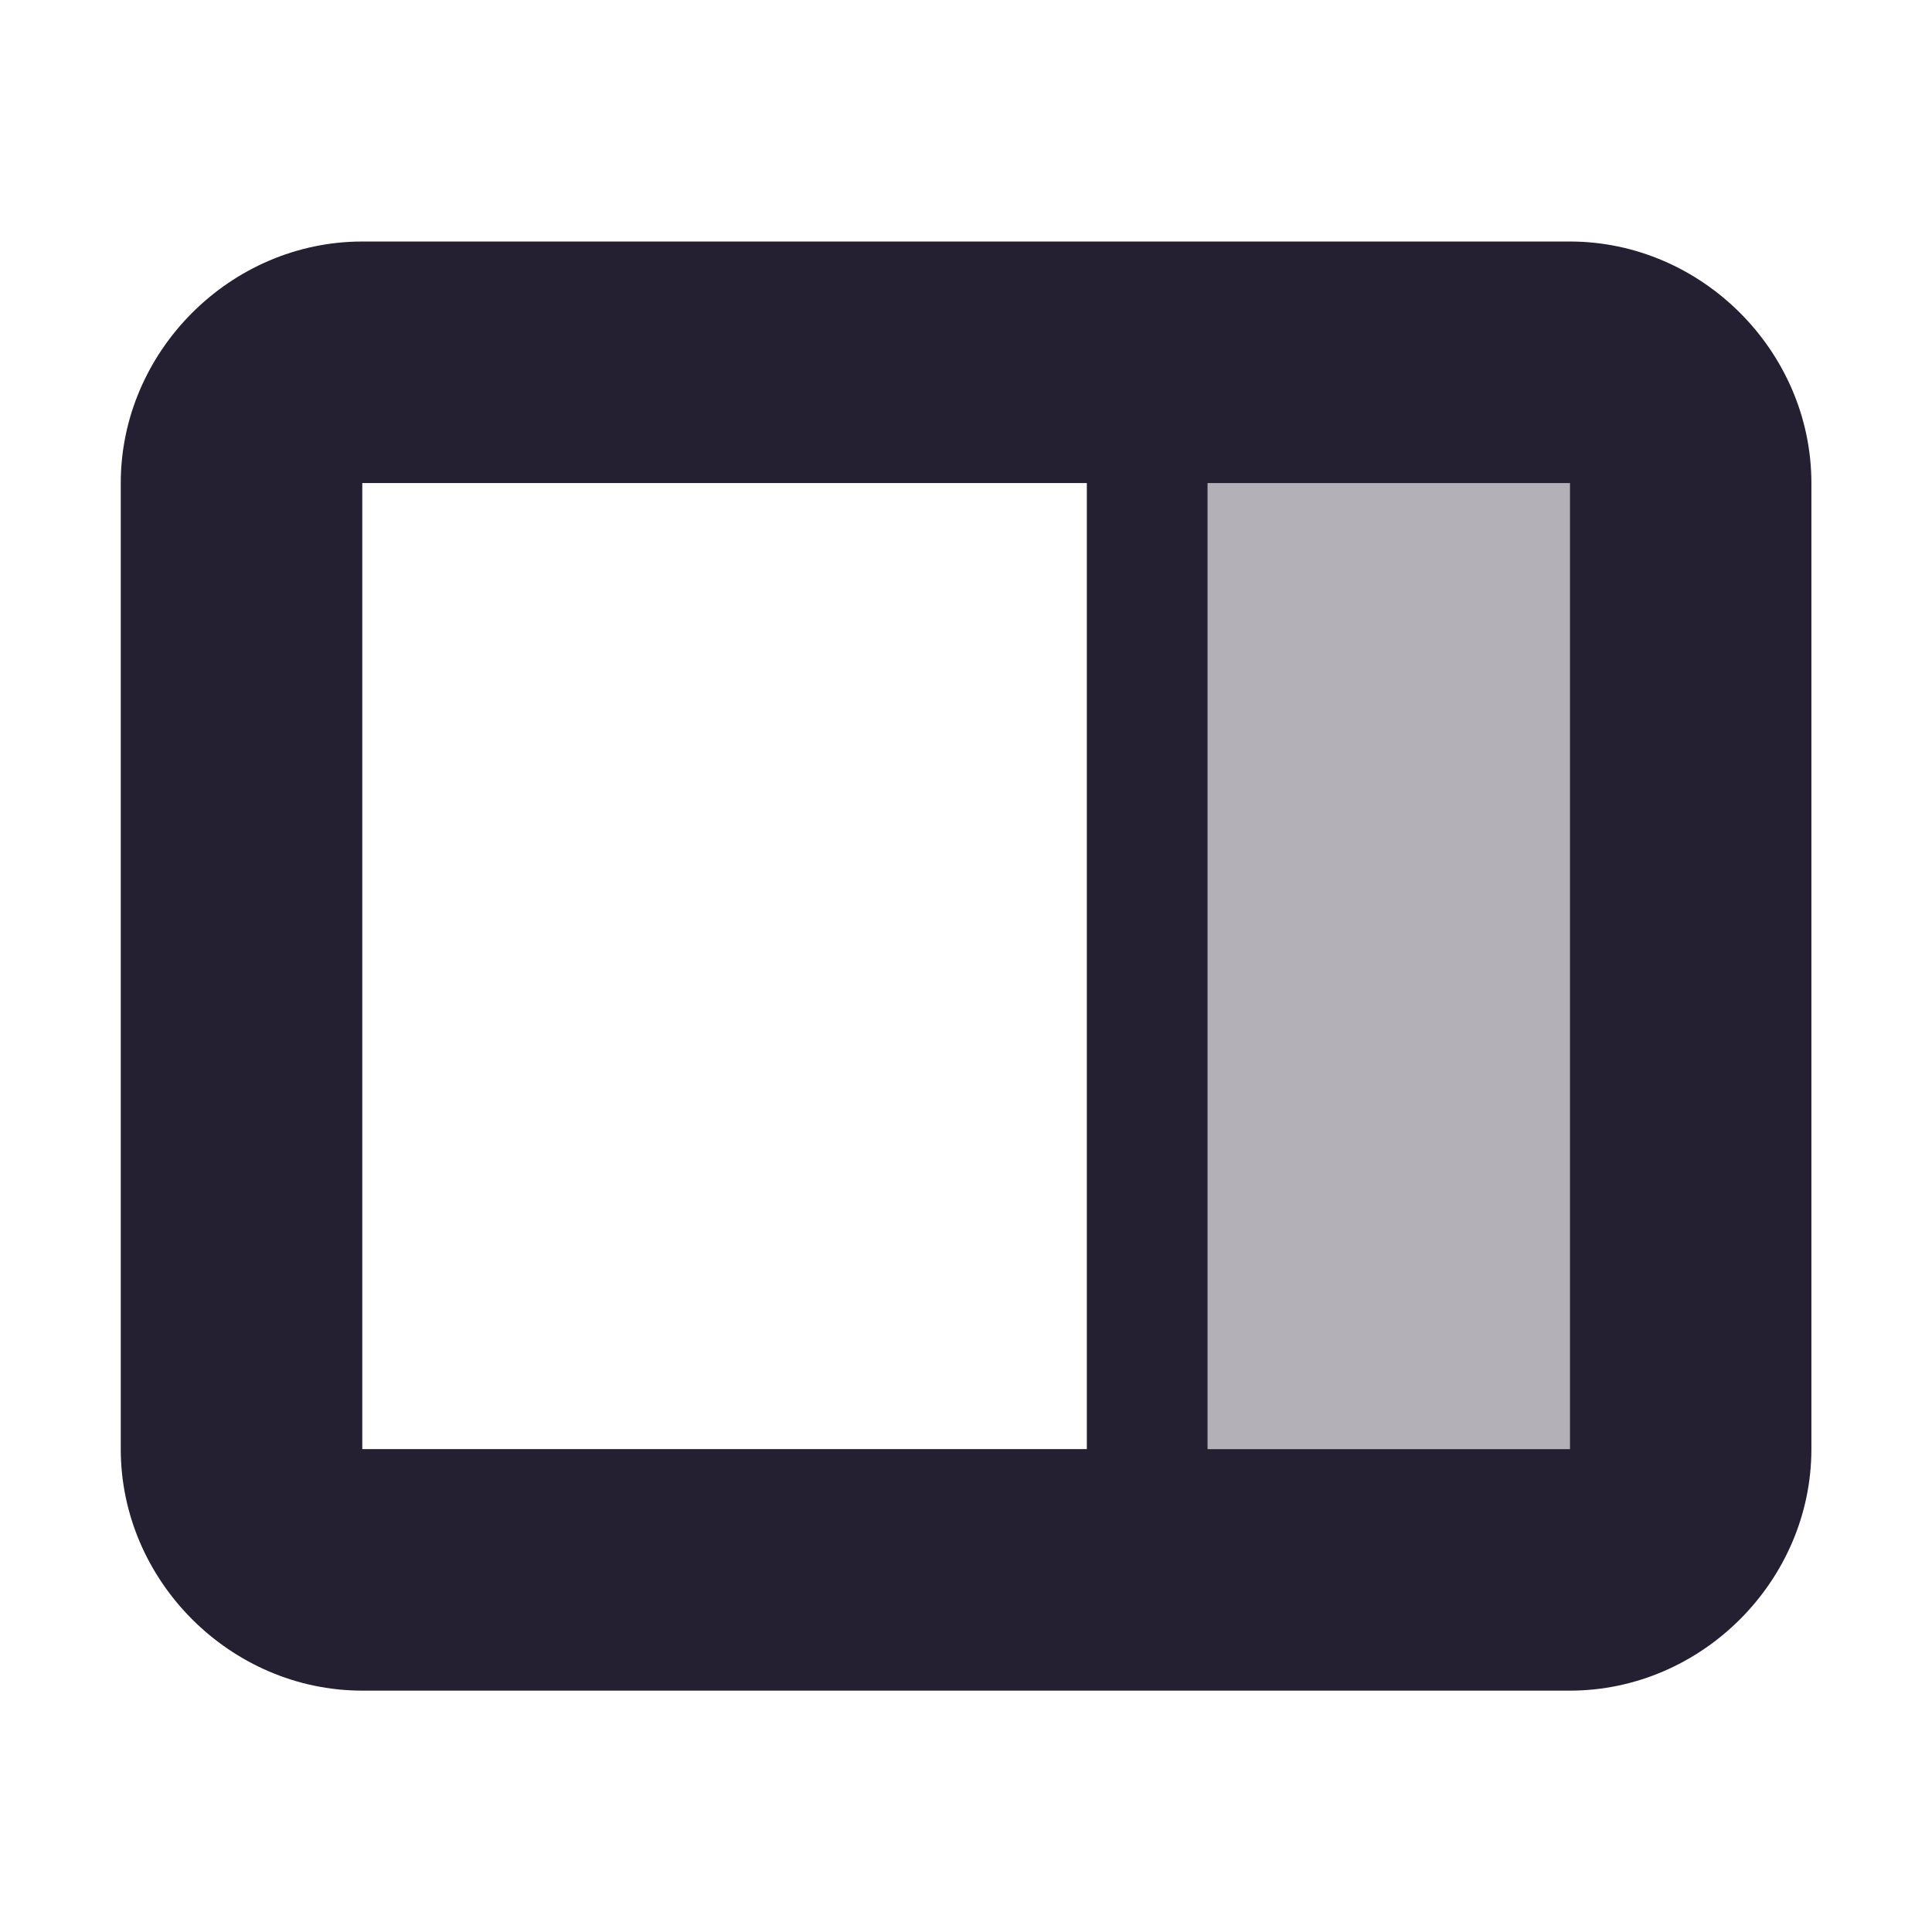
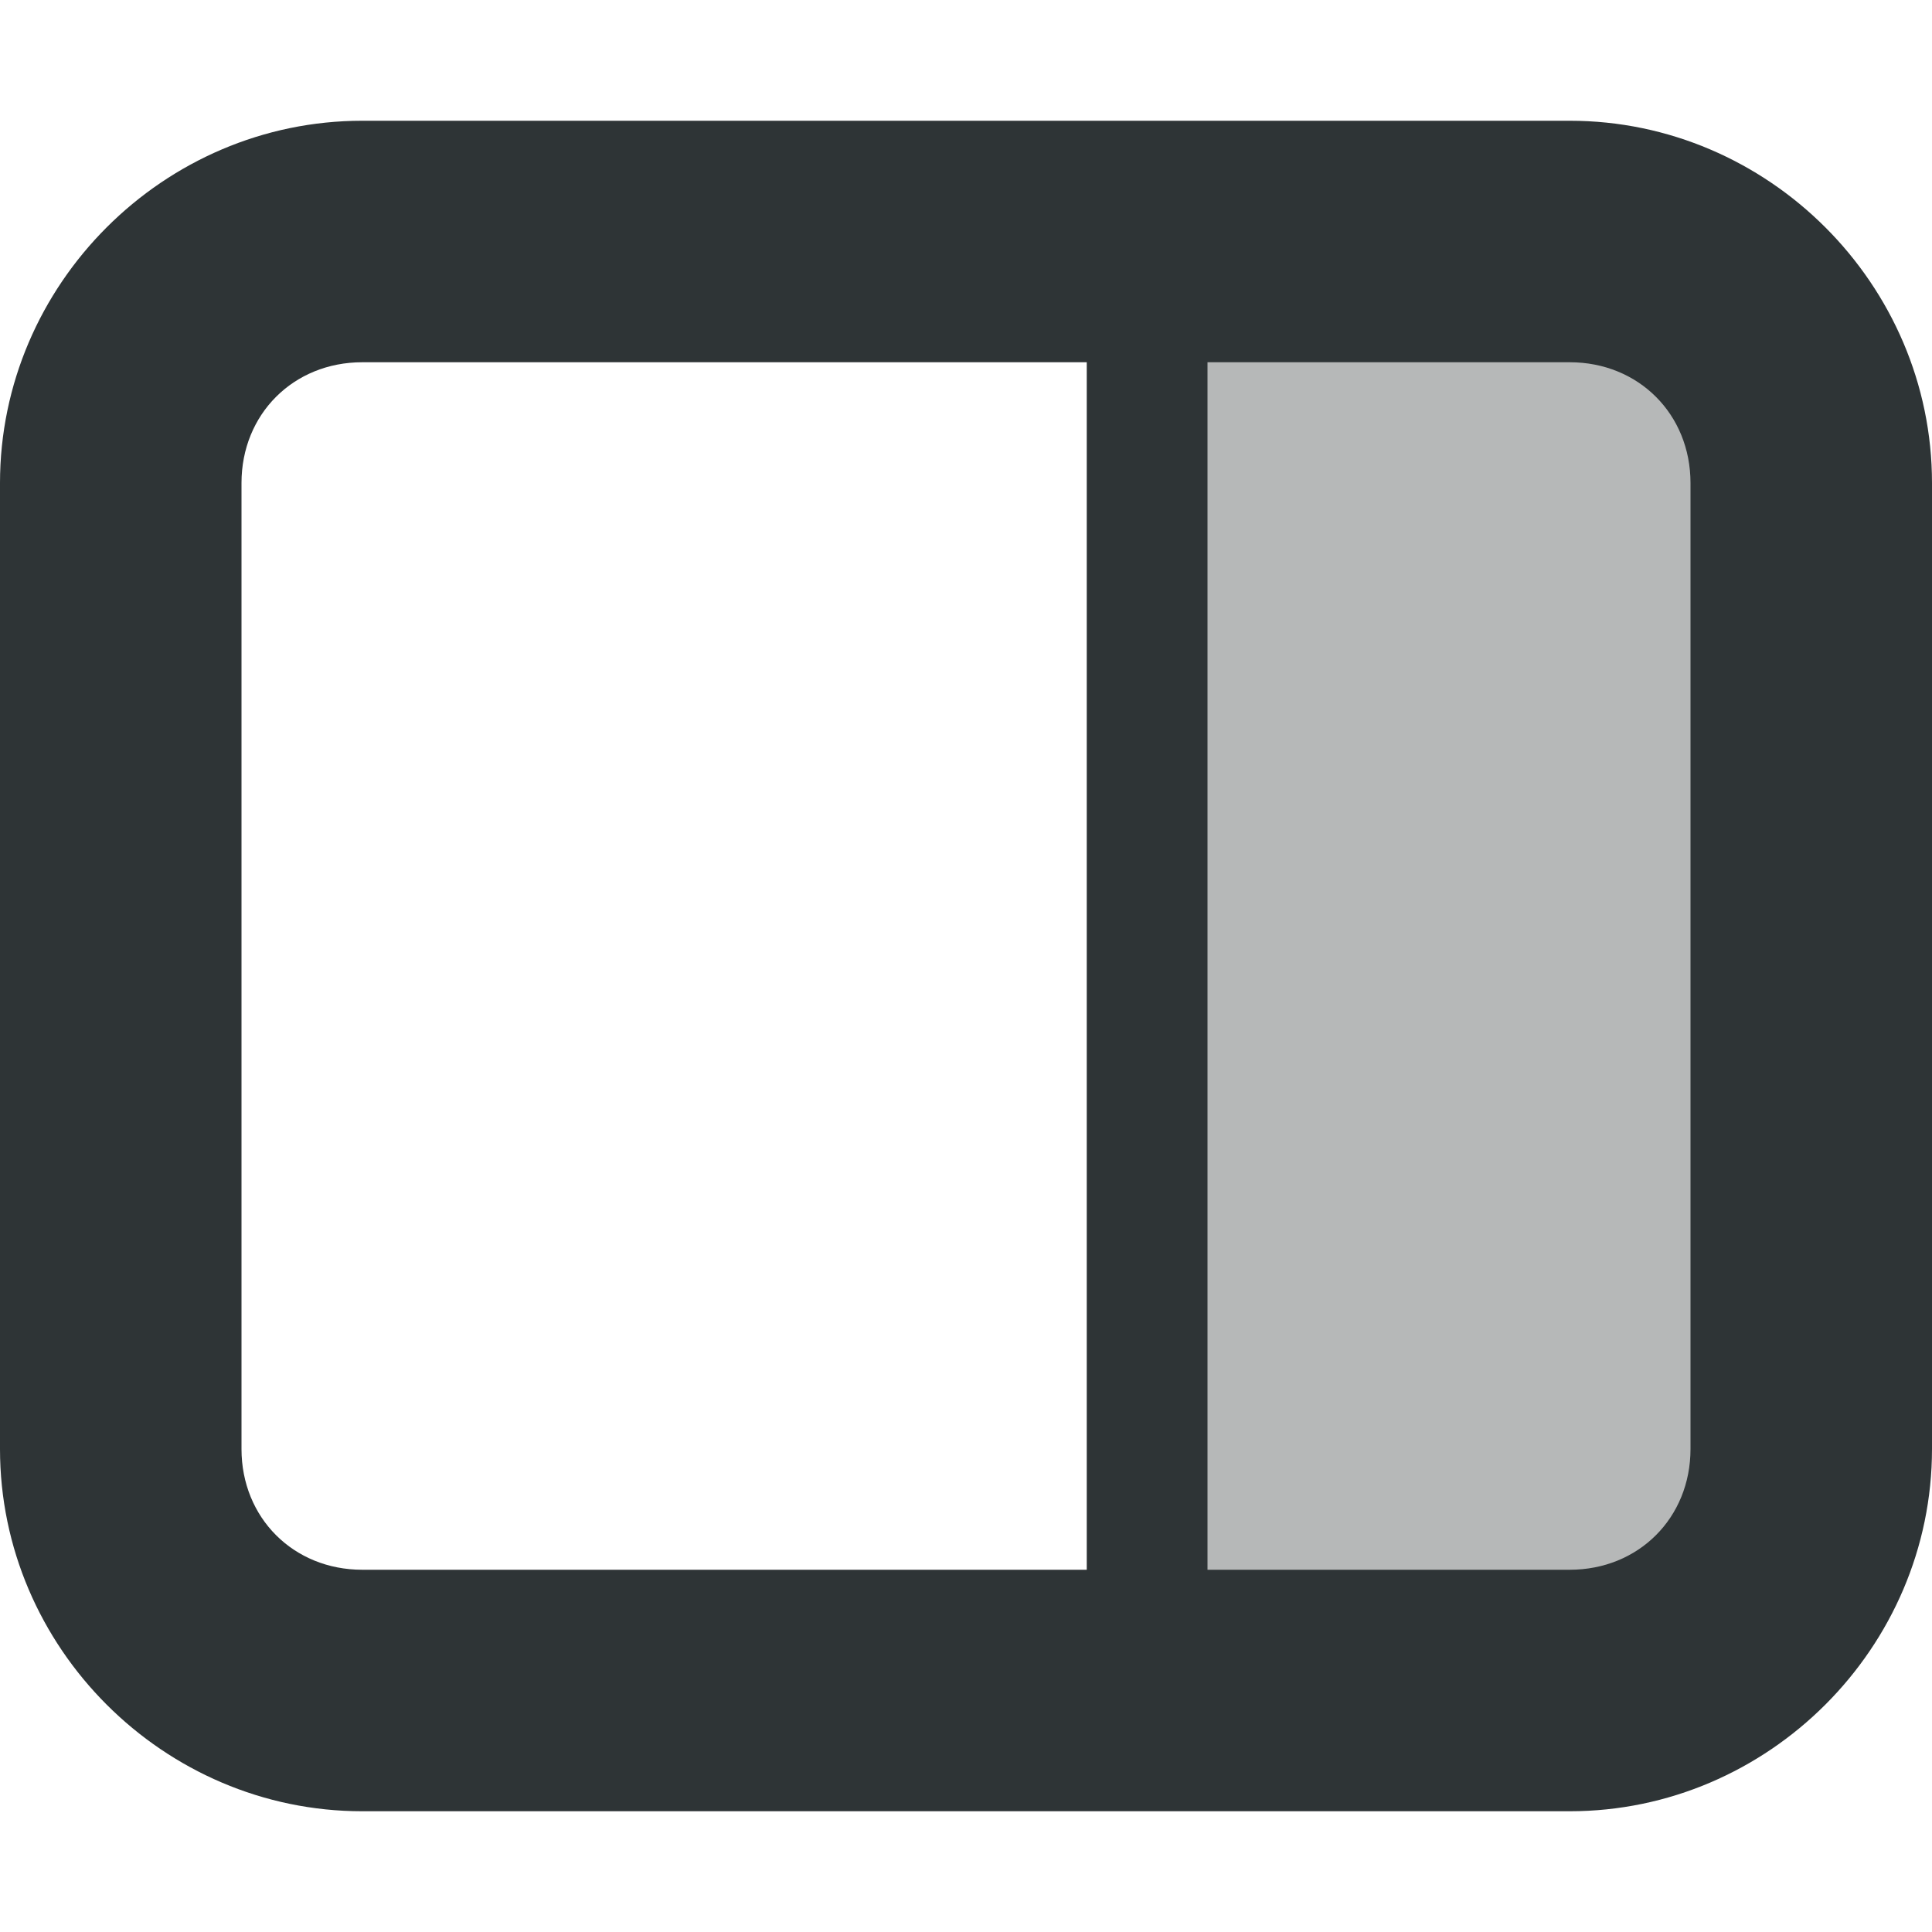
- <svg xmlns="http://www.w3.org/2000/svg" width="4.233mm" height="4.233mm" viewBox="0 0 4.233 4.233" version="1.1" id="svg10539">
-   <defs id="defs10533" />
-   <g id="layer1" transform="matrix(-1,0,0,1,-40.97262,-342.5083)">
-     <path id="rect10509" style="color:#bebebe;display:inline;overflow:visible;visibility:visible;opacity:1;fill:#241f31;fill-opacity:1;stroke:none;stroke-width:1;marker:none" d="M 3,2 C 1.909,2 1,2.909 1,4 v 8 c 0,1.091 0.909,2 2,2 h 10 c 1.091,0 2,-0.909 2,-2 V 4 C 15,2.909 14.091,2 13,2 Z m 0,2 h 3 v 8 H 3 Z m 4,0 h 6 v 8 H 7 Z" transform="matrix(0.2645833,0,0,0.2645833,-45.20595,342.5083)" />
-     <rect transform="matrix(0,-1,-1,0,0,0)" style="color:#bebebe;display:inline;overflow:visible;visibility:visible;opacity:0.35;fill:#241f31;fill-opacity:1;stroke:none;stroke-width:0.265;marker:none" id="rect10511" width="2.117" height="0.794" x="-345.683" y="43.618" />
+ <svg xmlns="http://www.w3.org/2000/svg" height="16px" viewBox="0 0 16 16" width="16px">
+   <g fill="#2e3436">
+     <path d="m 9.5 14 v -12 h 5 v 12 z m 0 0" fill-opacity="0.35" />
+     <path d="m 13 1 c 1.645 0 3 1.355 3 3 v 8 c 0 1.645 -1.355 3 -3 3 h -10 c -1.645 0 -3 -1.355 -3 -3 v -8 c 0 -1.645 1.355 -3 3 -3 z m 0 2 h -10 c -0.57 0 -1 0.43 -1 1 v 8 c 0 0.57 0.43 1 1 1 h 10 c 0.57 0 1 -0.43 1 -1 v -8 c 0 -0.57 -0.43 -1 -1 -1 z m 0 0" />
+     <path d="m 10 2 h -1 v 12 h 1 z m 0 0" />
  </g>
</svg>
